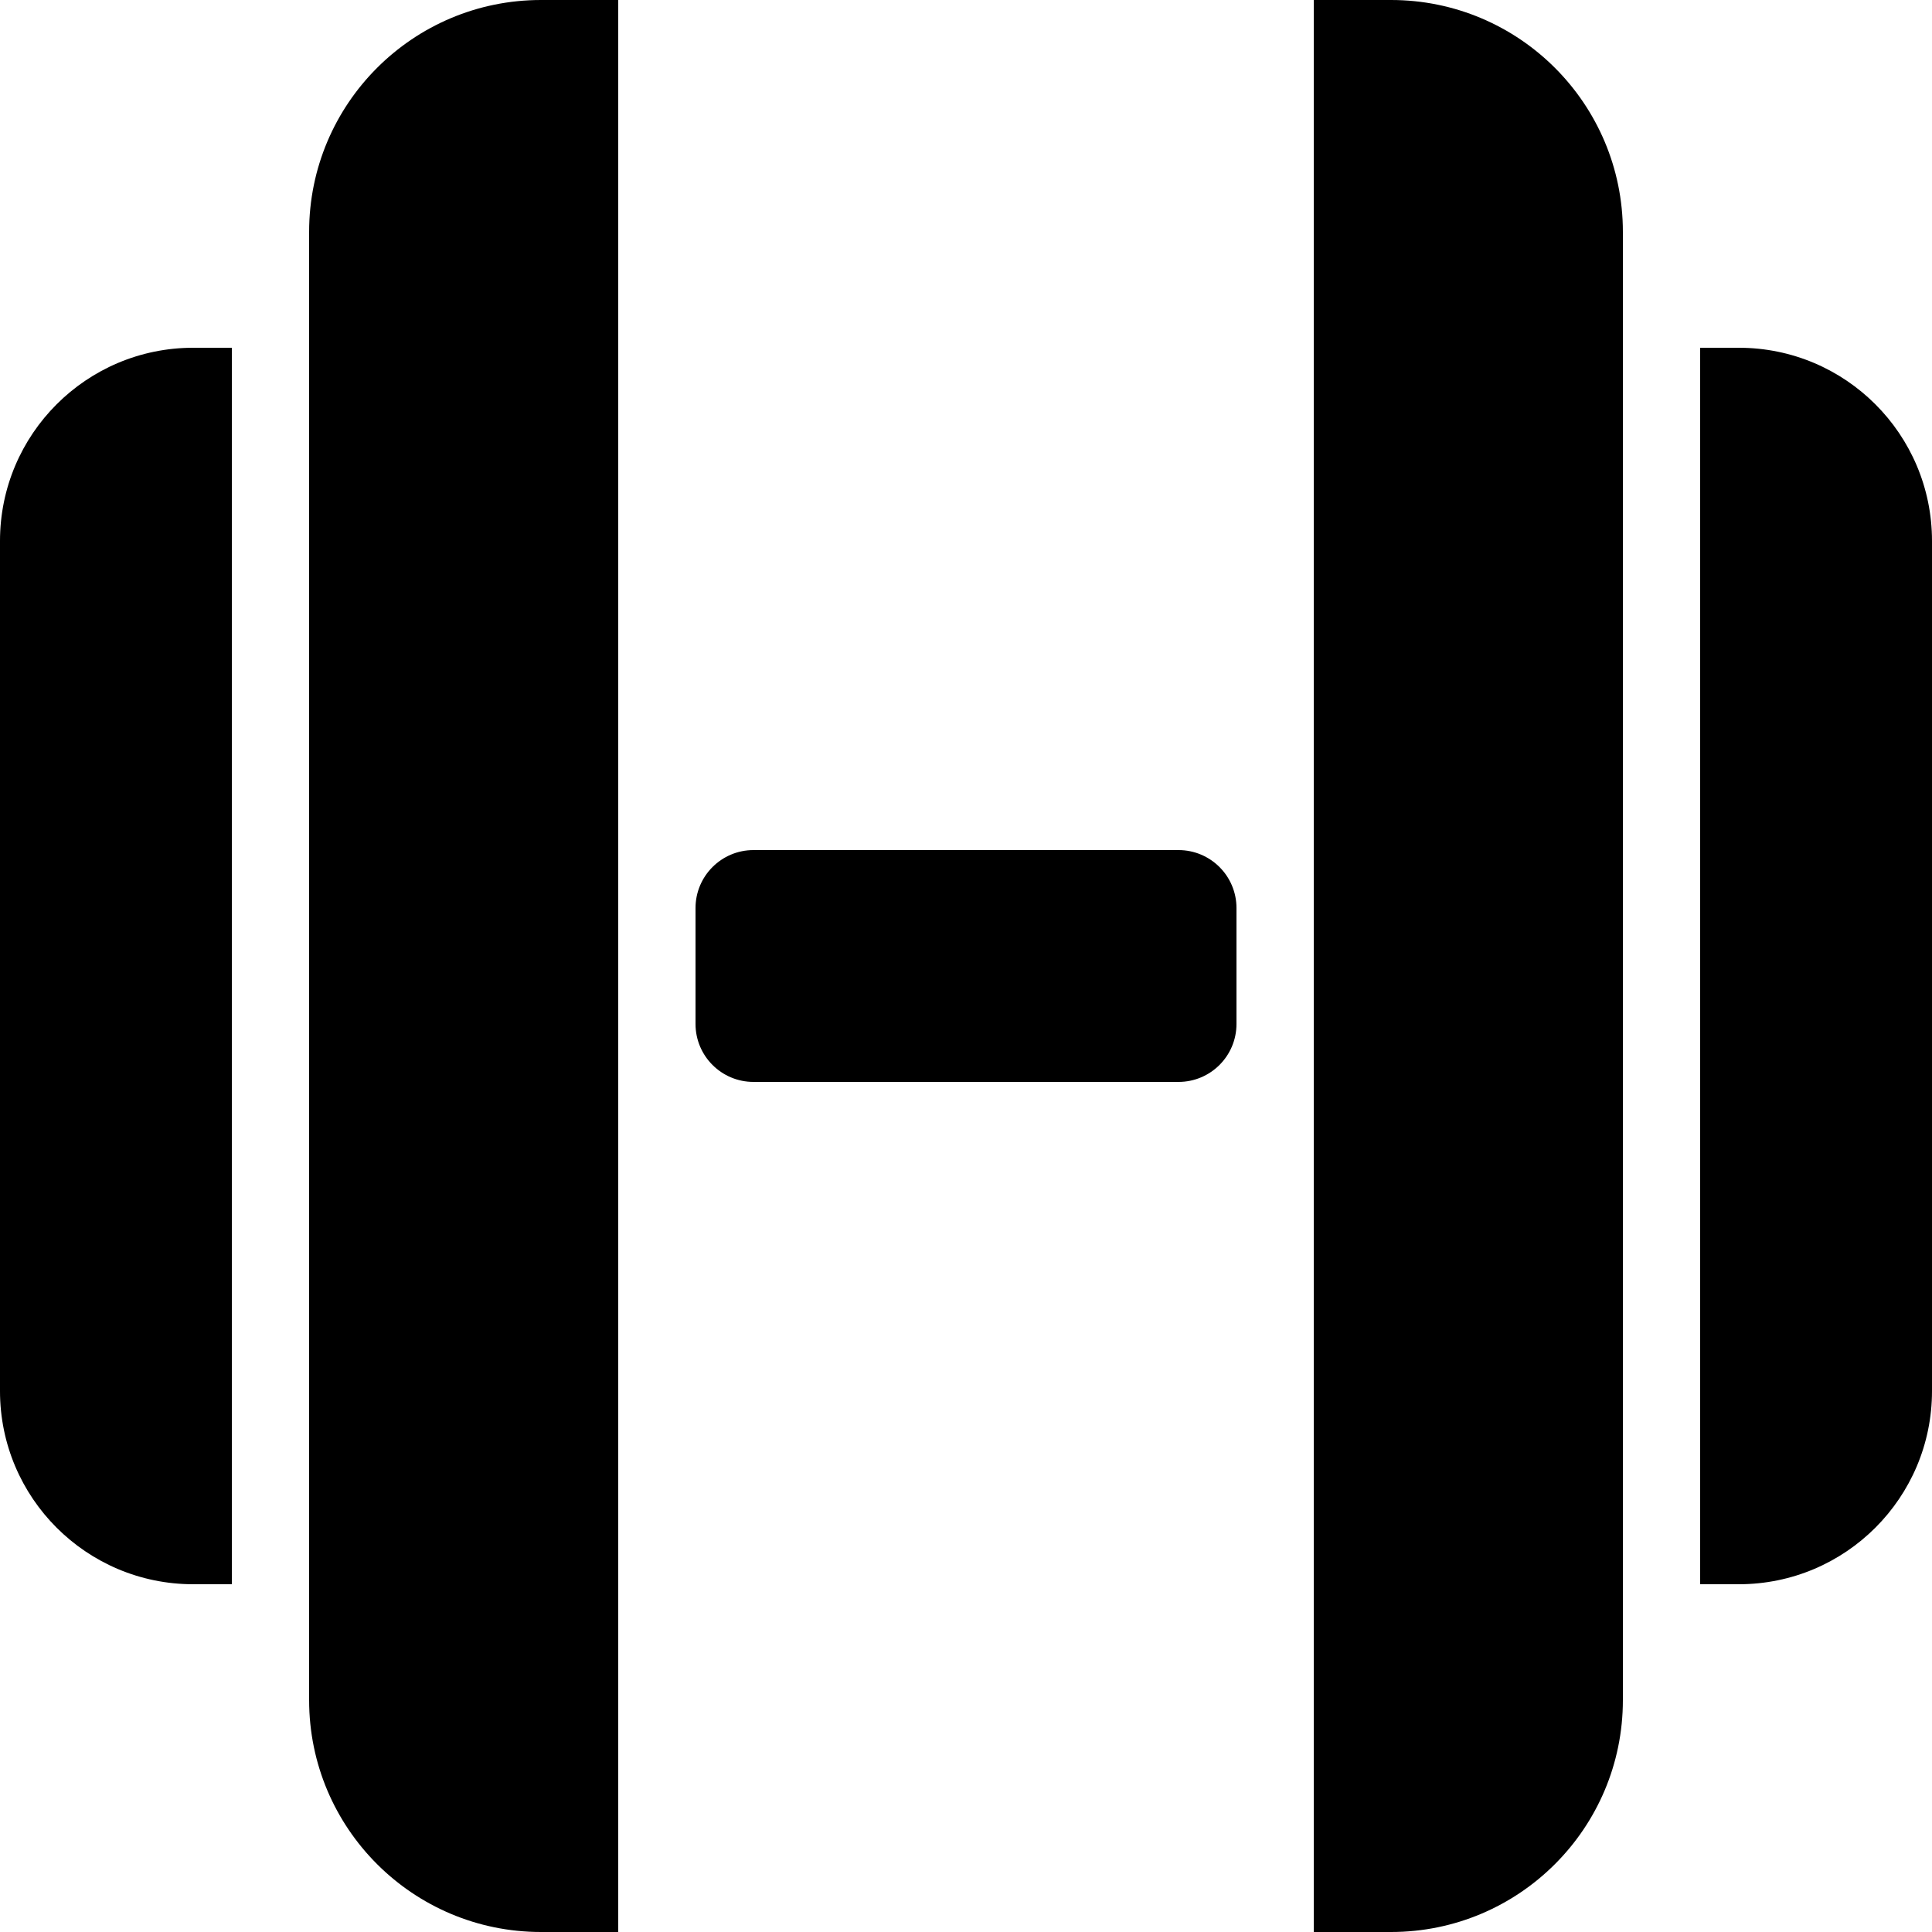
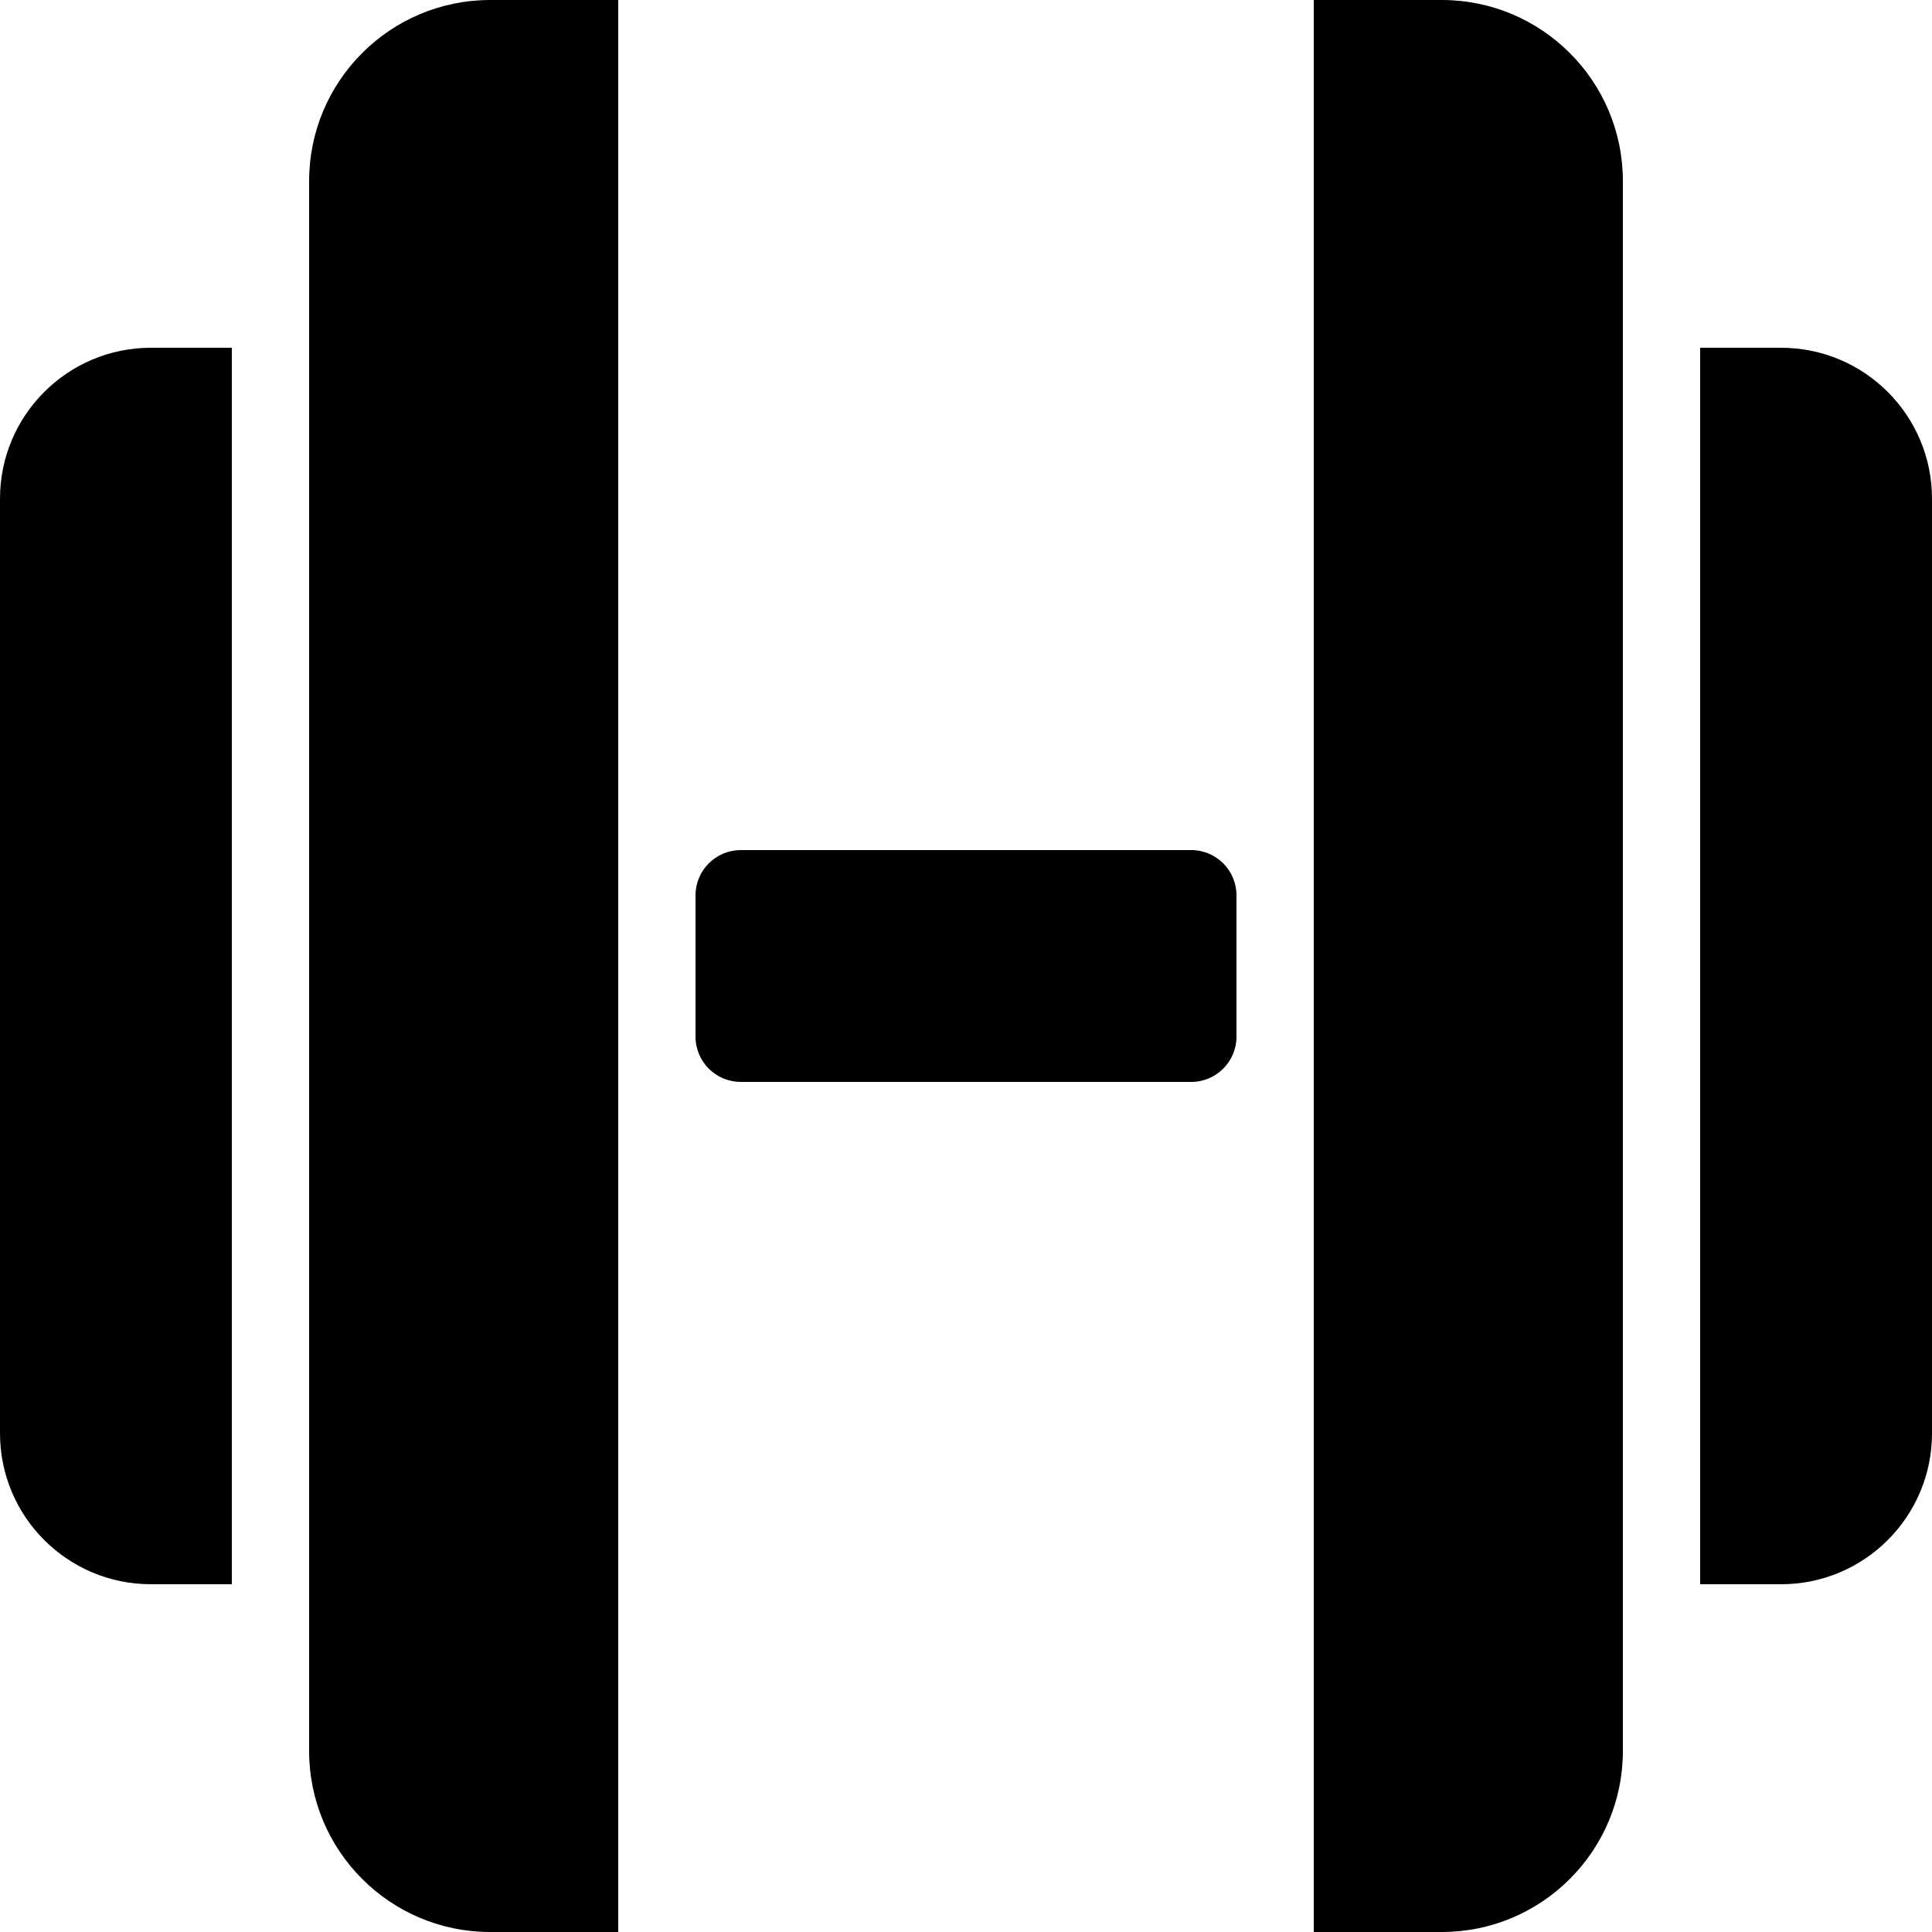
- <svg xmlns="http://www.w3.org/2000/svg" width="50" height="50" fill="none" viewBox="0 0 50 50">
-   <rect width="14" height="6" x="18" y="22" fill="#000" rx="1.5" />
-   <path fill="#000" d="M8 6a6 6 0 0 1 6-6h2v50h-2a6 6 0 0 1-6-6V6Zm-8 8a5 5 0 0 1 5-5h1v32H5a5 5 0 0 1-5-5V14Zm42-8a6 6 0 0 0-6-6h-2v50h2a6 6 0 0 0 6-6V6Zm8 8a5 5 0 0 0-5-5h-1v32h1a5 5 0 0 0 5-5V14Z" />
+ <svg xmlns="http://www.w3.org/2000/svg" width="64" height="64" viewBox="0 0 64 64" fill="none">
+   <rect x="23.04" y="28.16" width="17.92" height="7.68" rx="1.5" fill="black" />
+   <path d="M10.24 6C10.24 2.686 12.926 0 16.24 0H20.48V64H16.24C12.926 64 10.24 61.314 10.24 58V6Z" fill="black" />
+   <path d="M0 16.52C0 13.759 2.239 11.52 5 11.52H7.68V52.48H5C2.239 52.48 0 50.241 0 47.48V16.52Z" fill="black" />
+   <path d="M53.76 6C53.76 2.686 51.074 0 47.76 0H43.52V64H47.76C51.074 64 53.76 61.314 53.76 58V6Z" fill="black" />
+   <path d="M64 16.52C64 13.759 61.761 11.52 59 11.52H56.32V52.48H59C61.761 52.48 64 50.241 64 47.48V16.52Z" fill="black" />
</svg>
